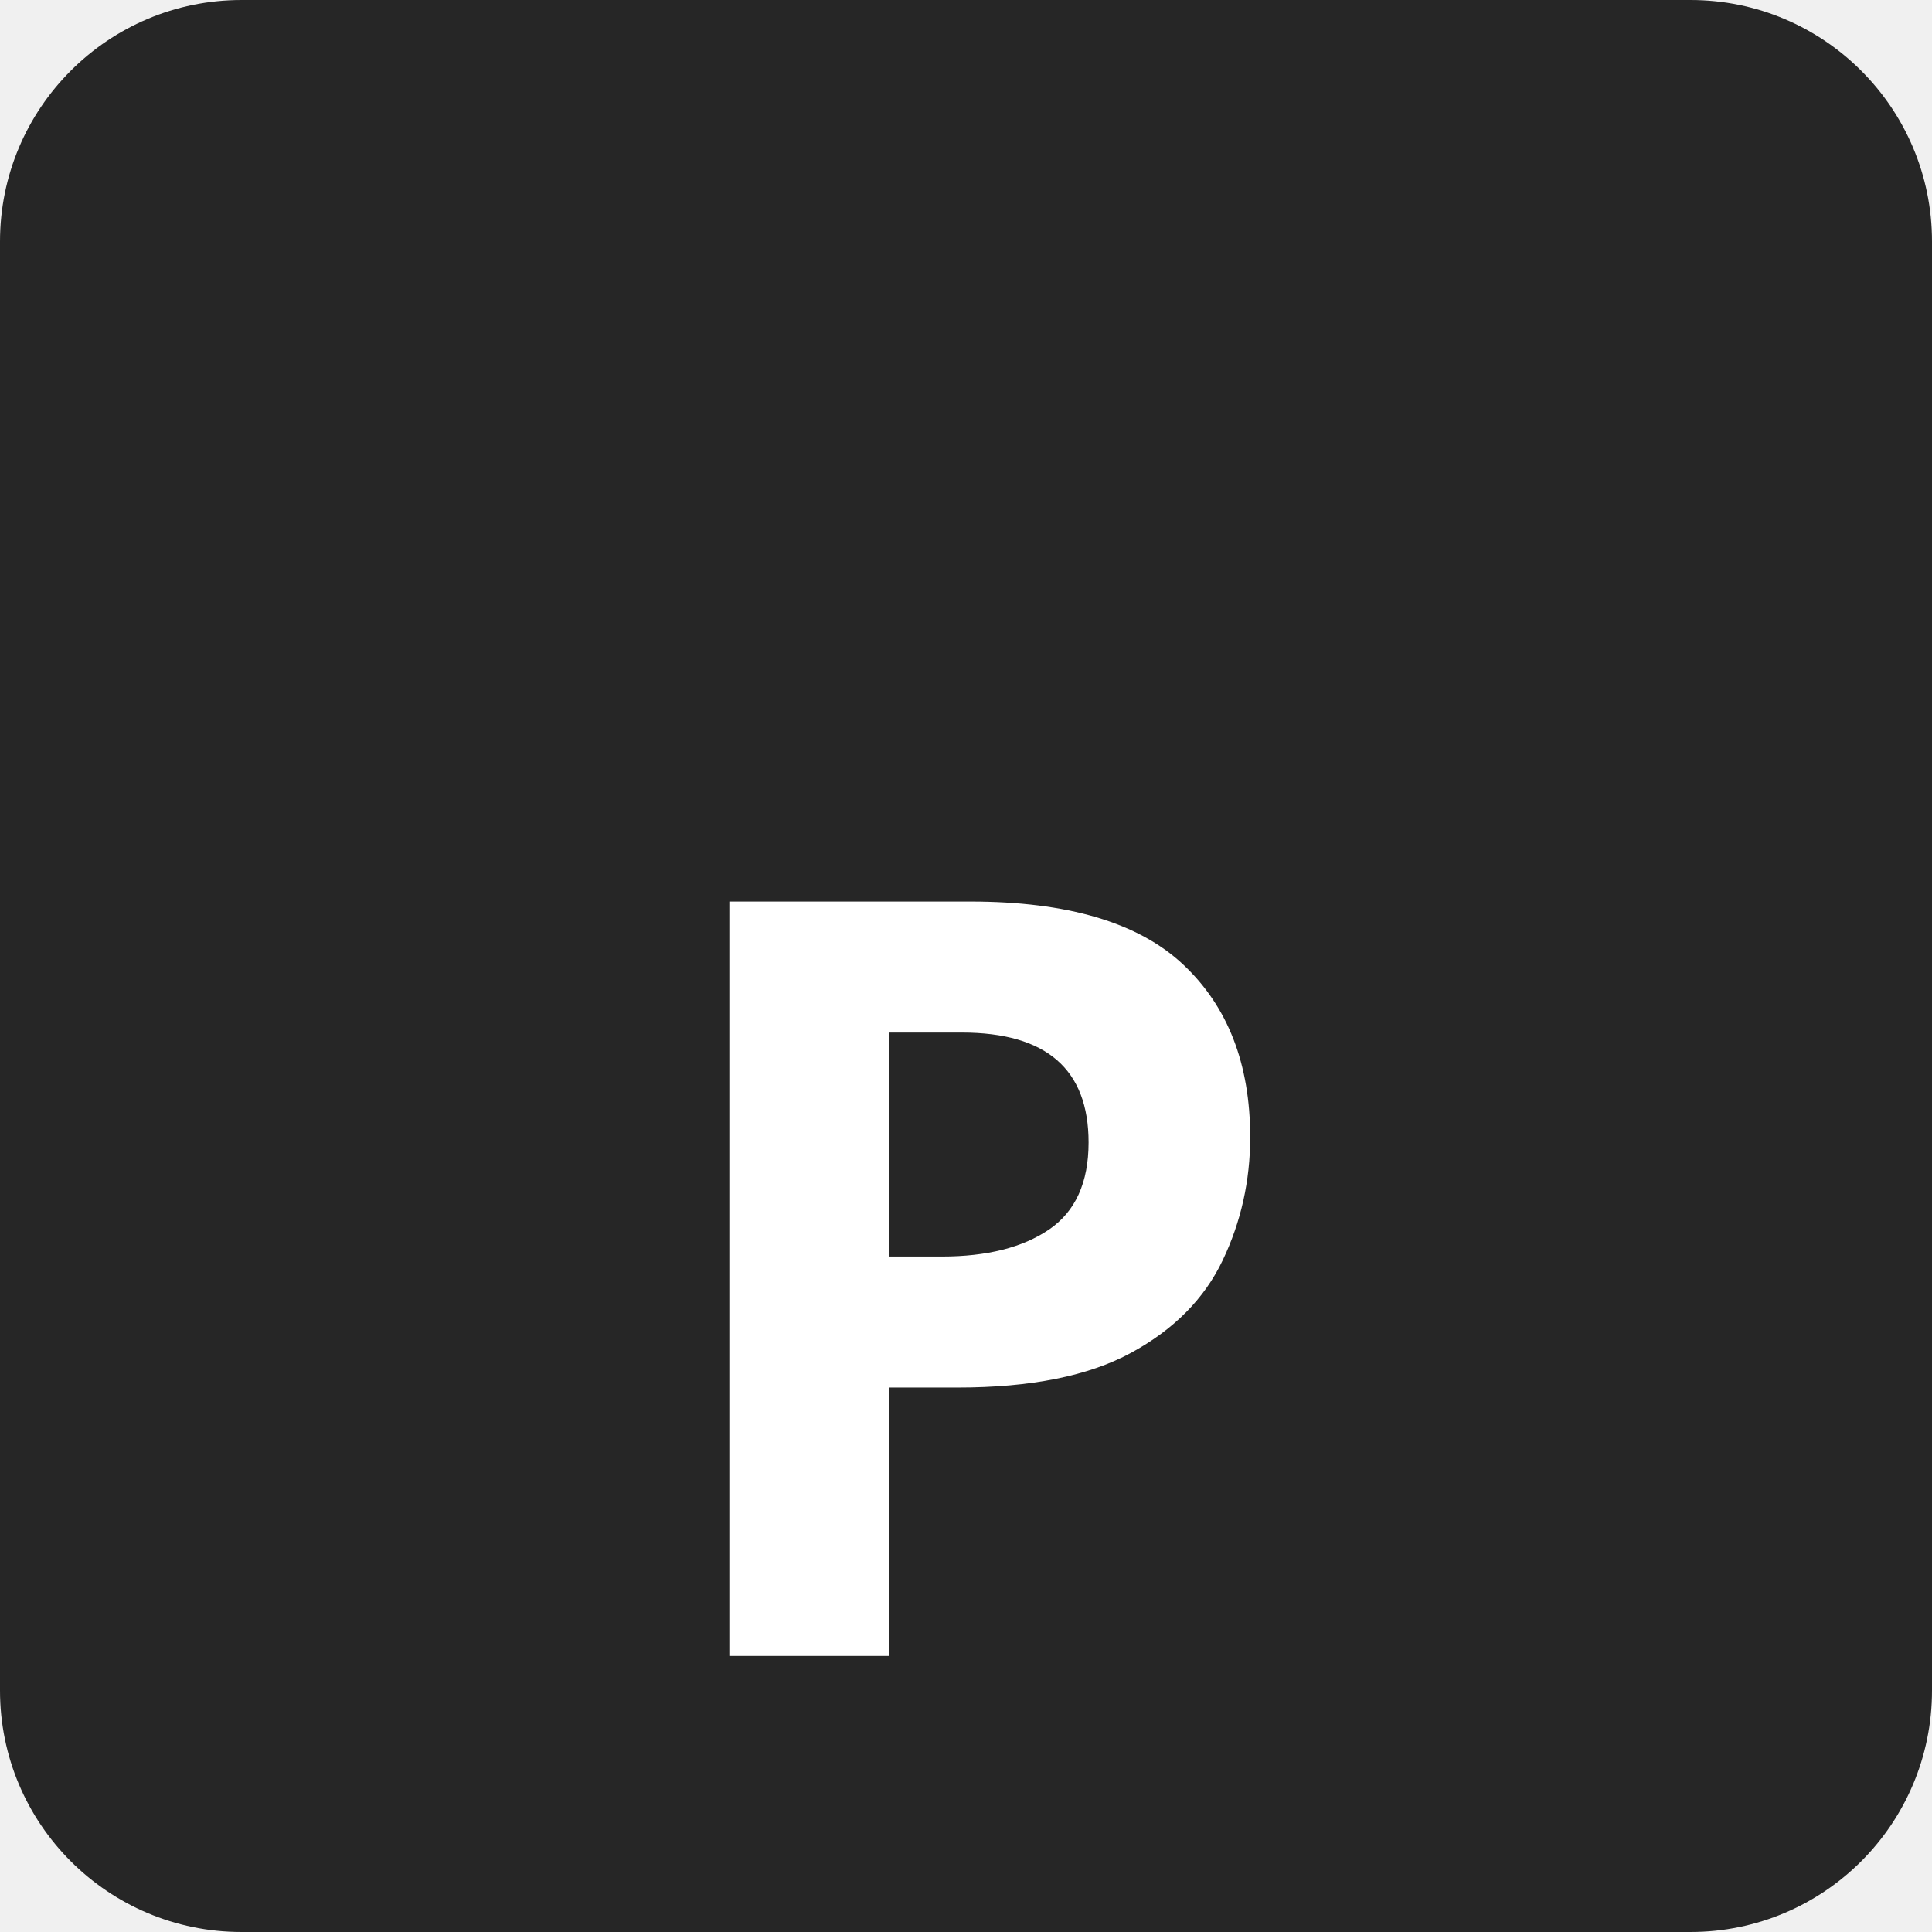
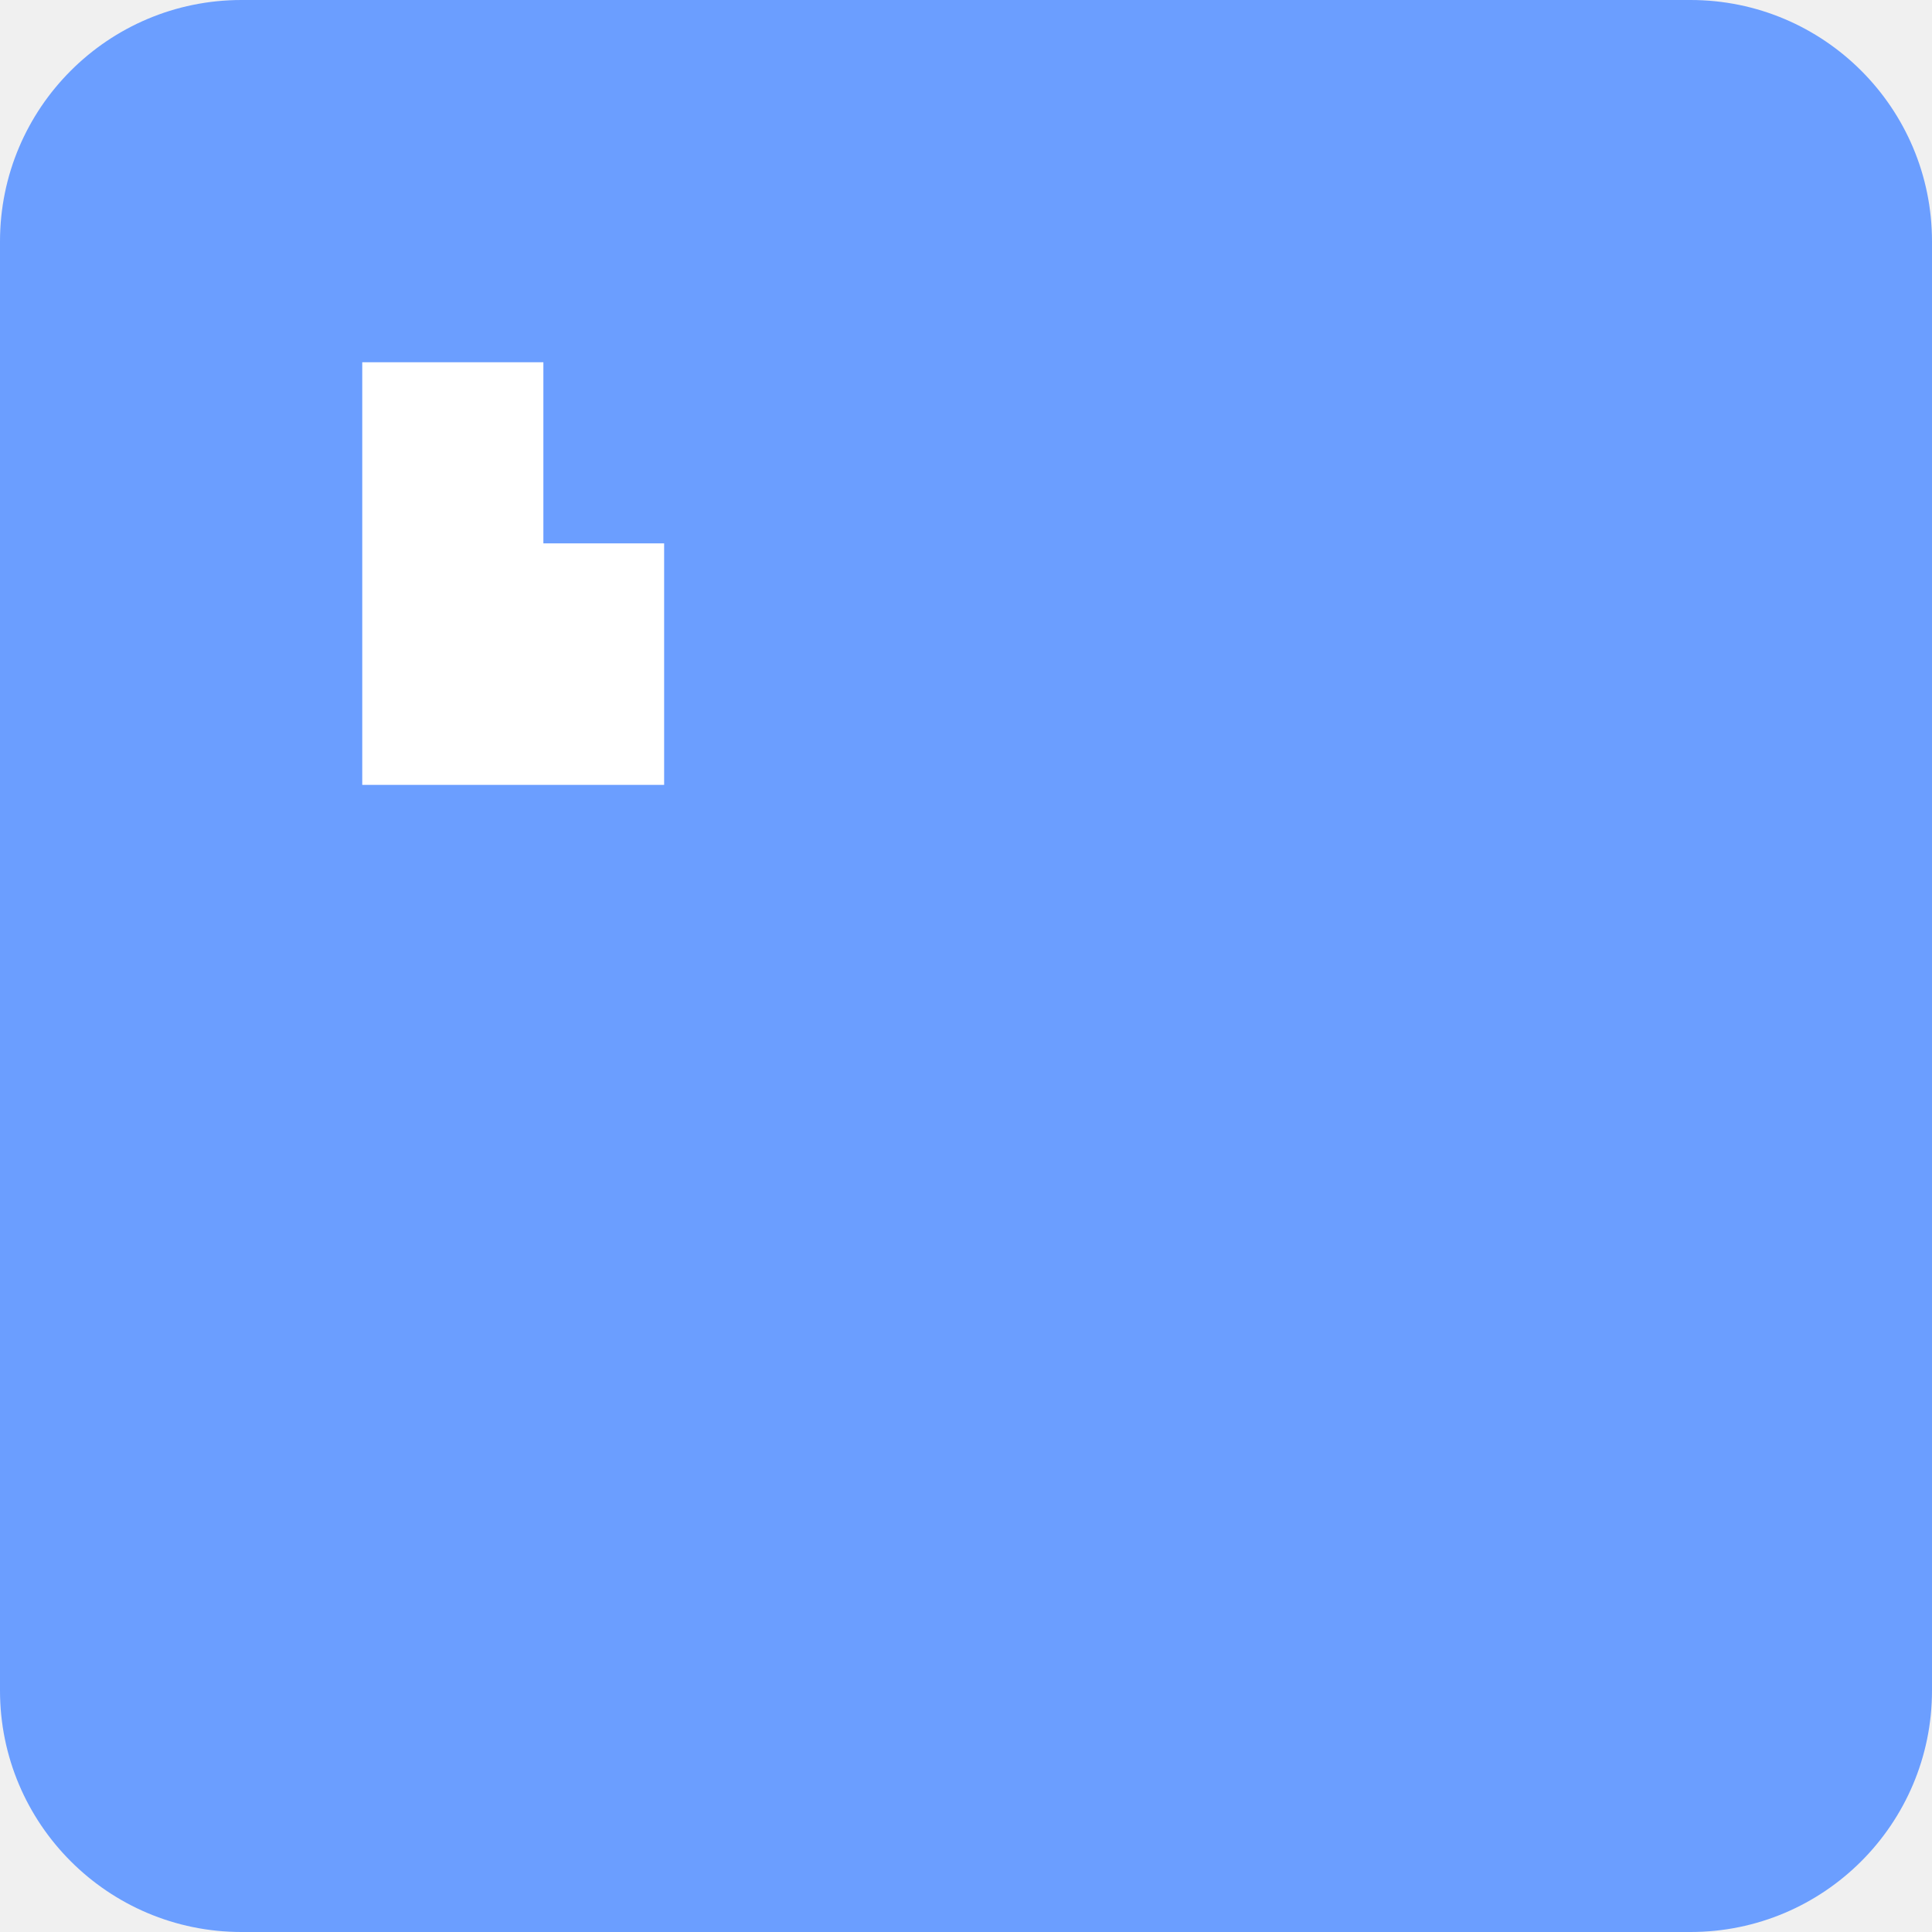
<svg xmlns="http://www.w3.org/2000/svg" viewBox="0 0 512 512" width="512" height="512">
-   <rect width="512" height="512" fill="#262626" rx="64" />
-   <text x="256" y="340" font-family="system-ui, sans-serif" font-size="280" font-weight="bold" fill="#ffffff" text-anchor="middle" dominant-baseline="middle">P</text>
+   <rect width="512" height="512" fill="#6B9EFF" rx="64" />
+   <path d="M144,144 L144,208 L176,208 L176,144 L144,144 Z M112,144 L112,208 L144,208 L144,144 L112,144 Z M96,144 L96,208 L144,208 L144,96 L96,96 Z" fill="#fff" />
</svg>
